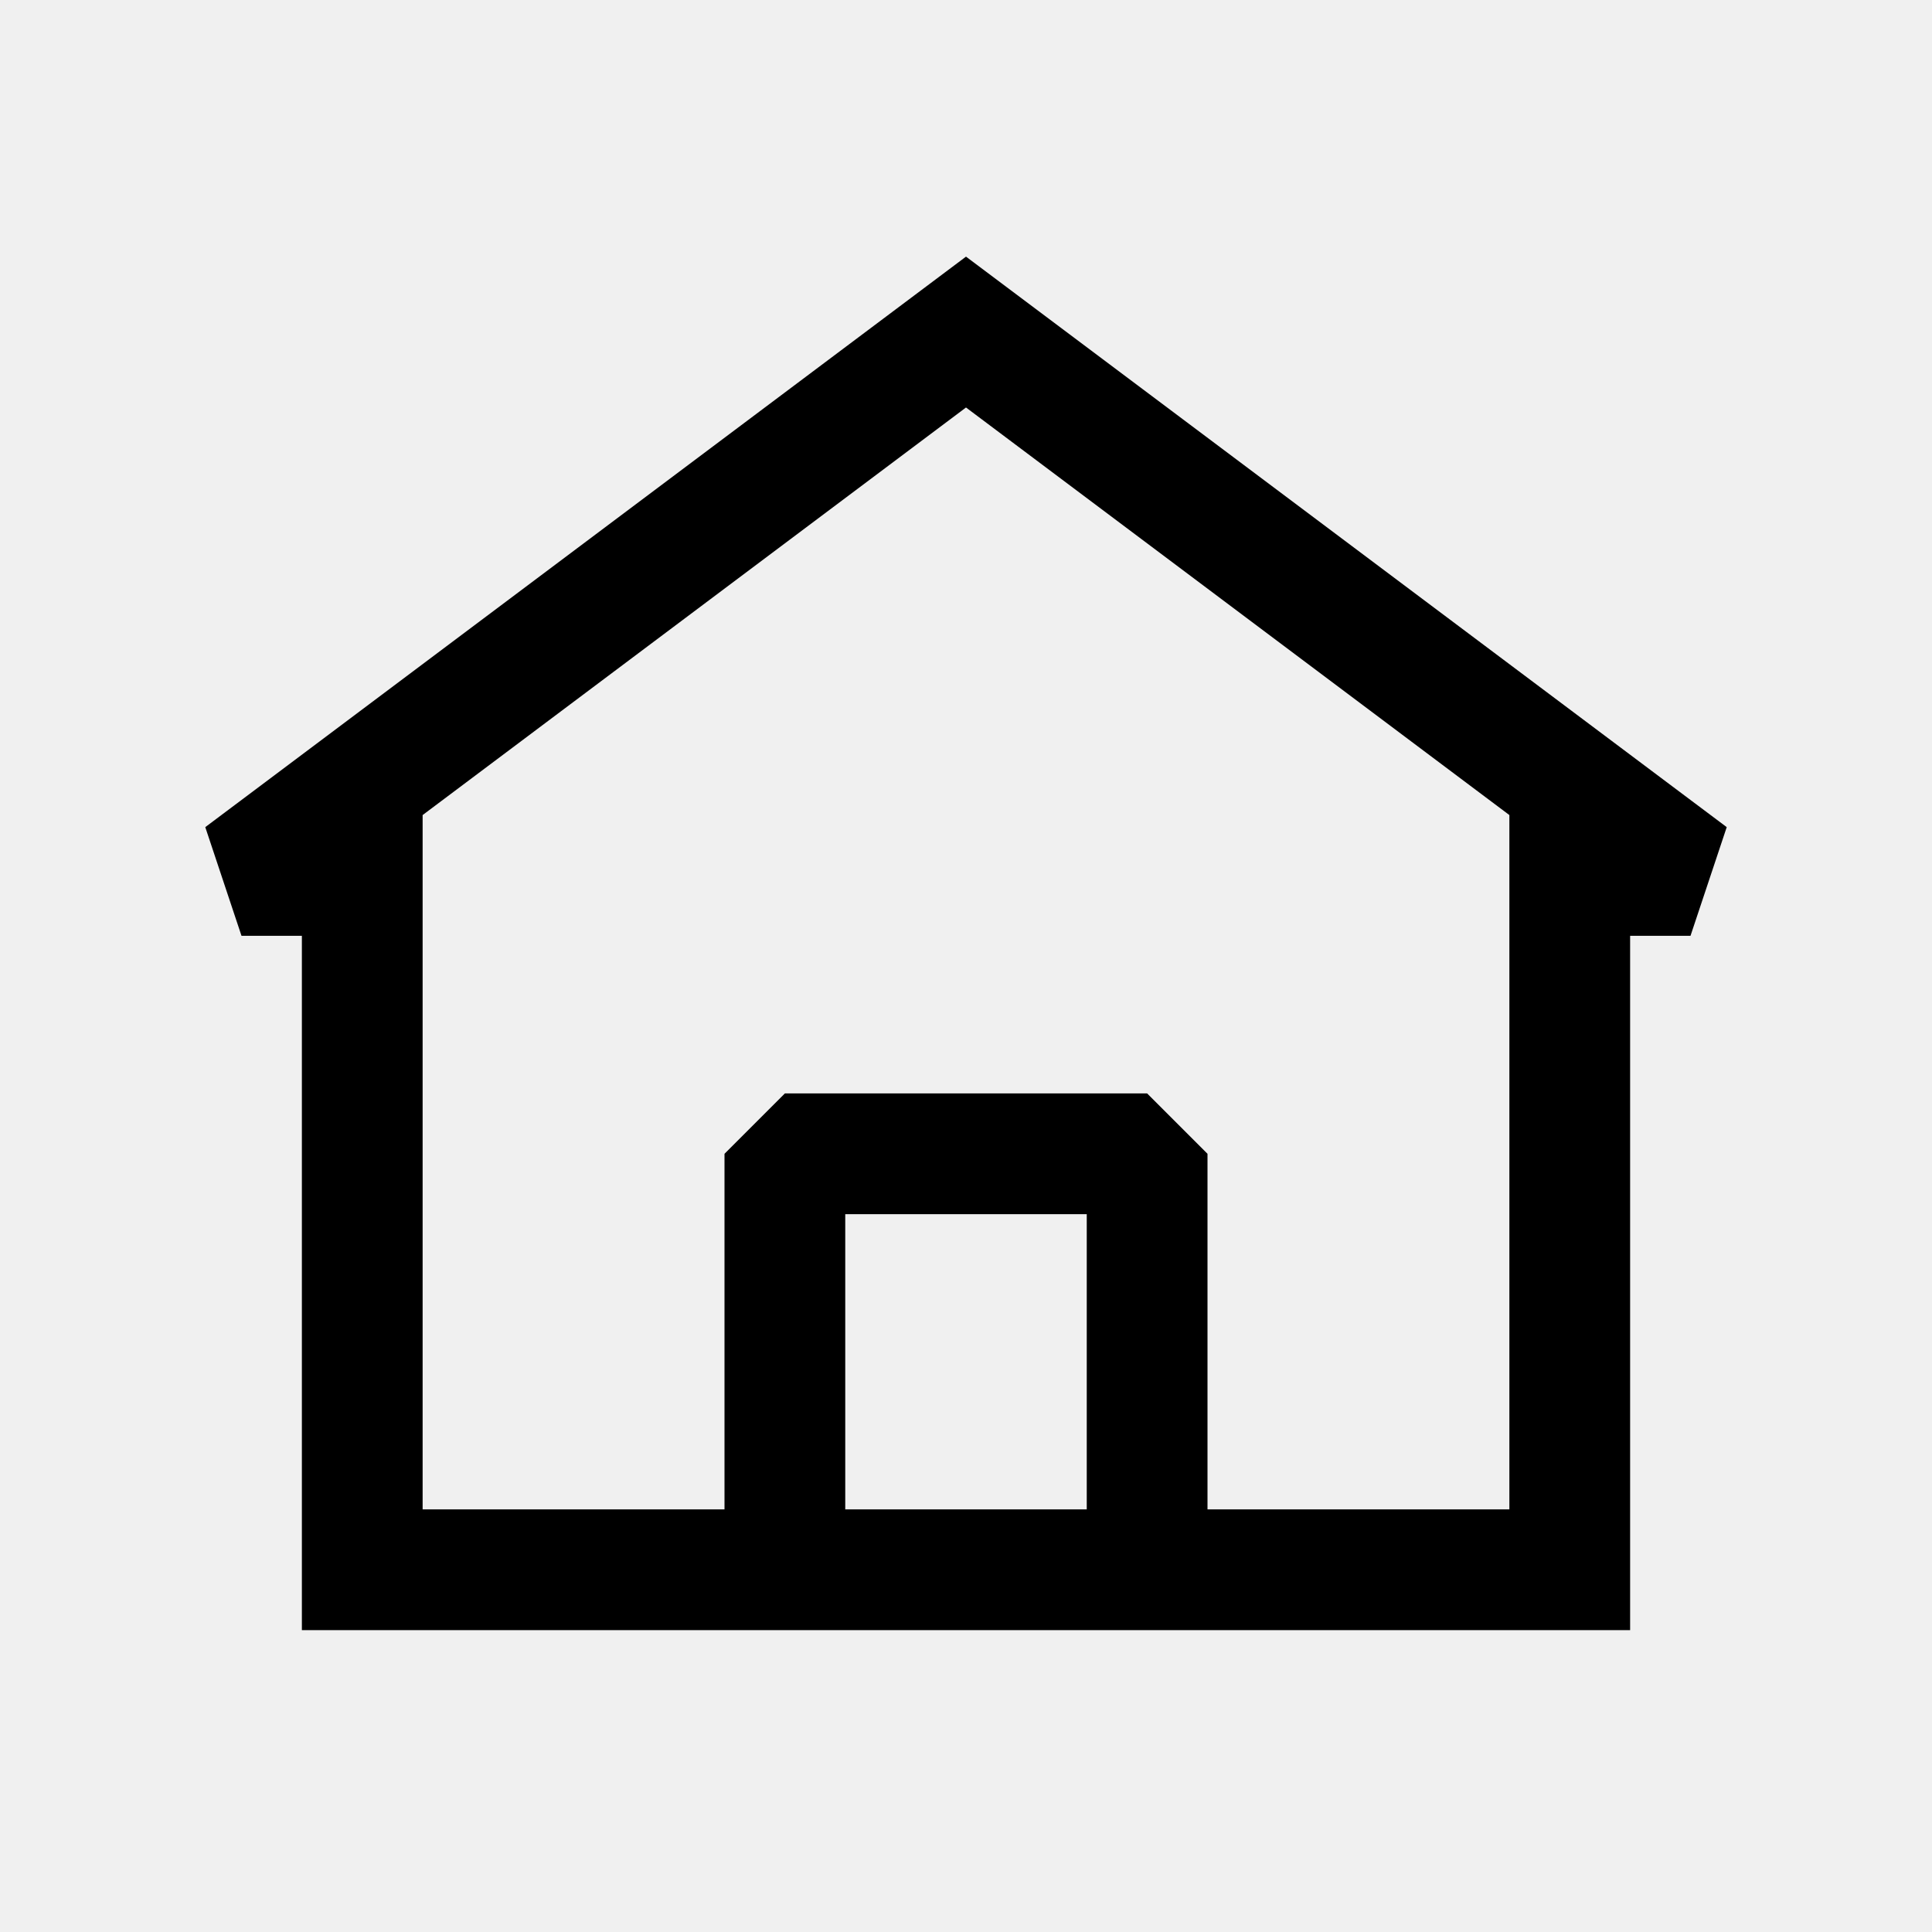
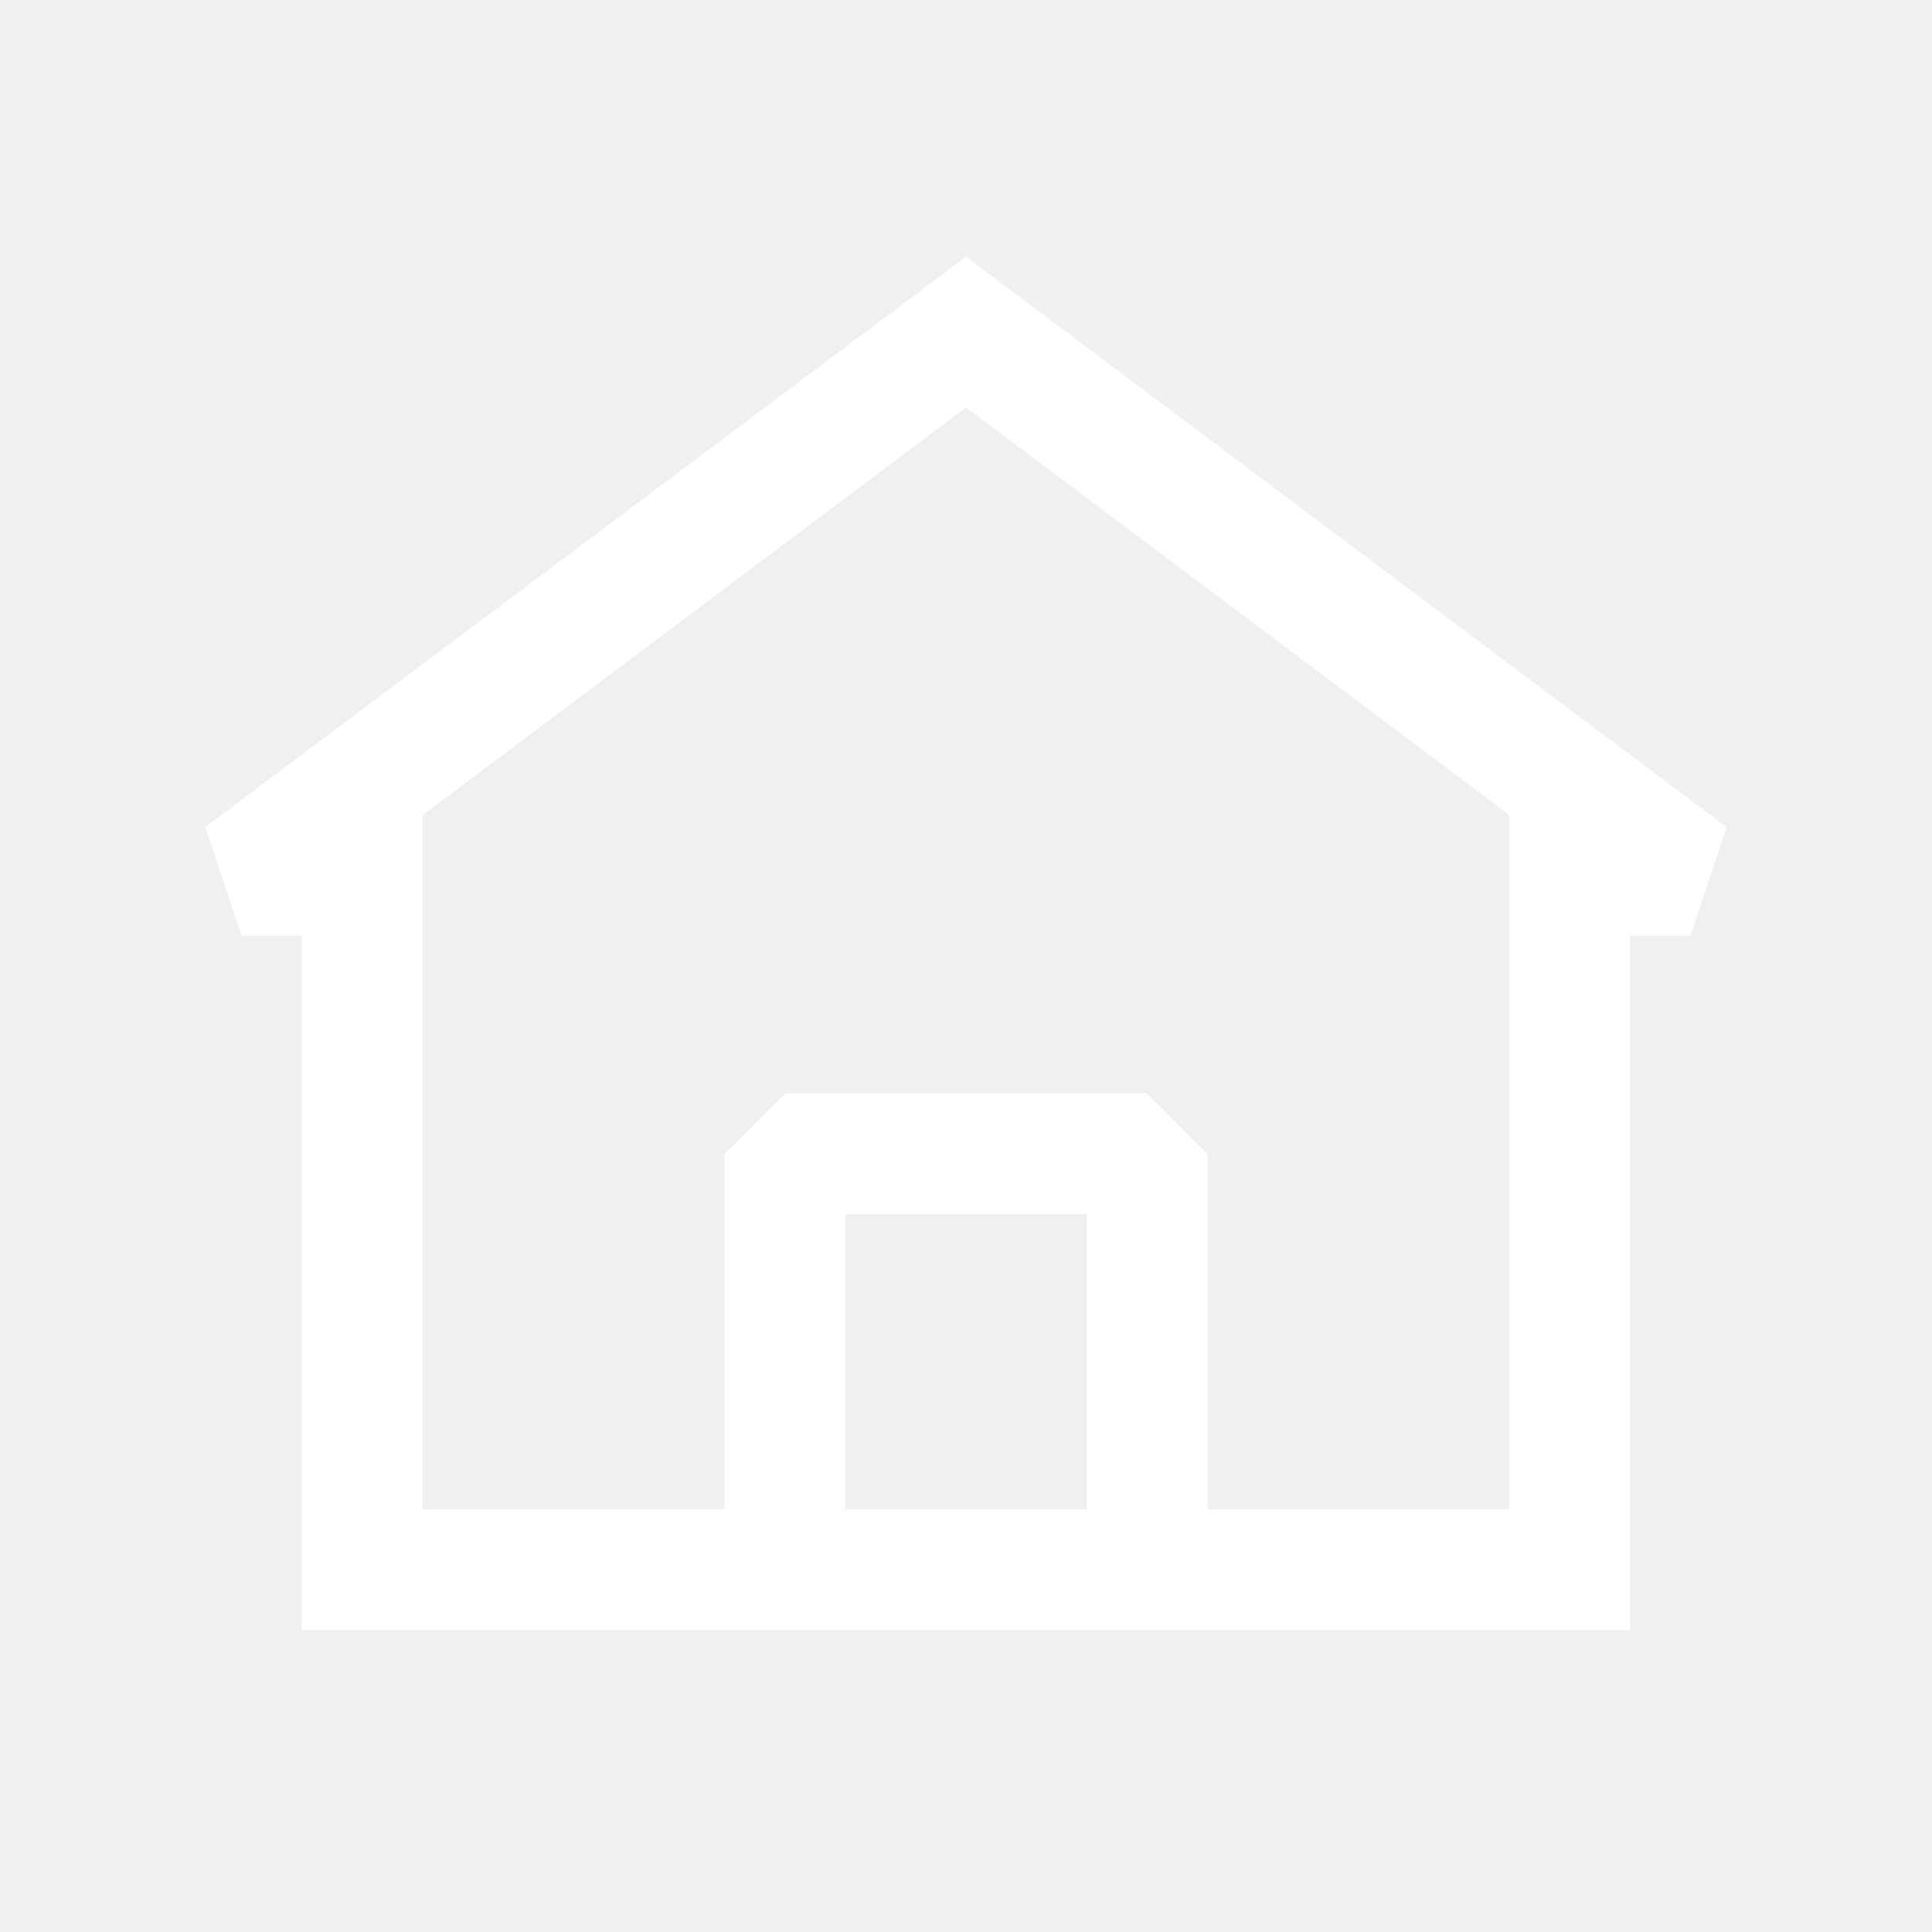
<svg xmlns="http://www.w3.org/2000/svg" width="800px" height="800px" viewBox="0 0 24 24" fill="none">
-   <path fill-rule="evenodd" clip-rule="evenodd" d="M21.45 10.275L12 3.188L2.55 10.275L3 11.625H3.75V20.25H20.25V11.625H21L21.45 10.275ZM5.25 18.75V10.125L12 5.062L18.75 10.125V18.75H15V14.333L14.25 13.583H9.75L9 14.333V18.75H5.25ZM10.5 18.75H13.5V15.083H10.5V18.75Z" fill="black" />
+   <path fill-rule="evenodd" clip-rule="evenodd" d="M21.45 10.275L12 3.188L2.55 10.275L3 11.625H3.75V20.25H20.25V11.625H21L21.45 10.275ZM5.25 18.75V10.125L12 5.062L18.75 10.125V18.75H15V14.333L14.25 13.583H9.75L9 14.333V18.75H5.25ZM10.5 18.75H13.5V15.083H10.5V18.75Z" fill="#fff" />
</svg>
